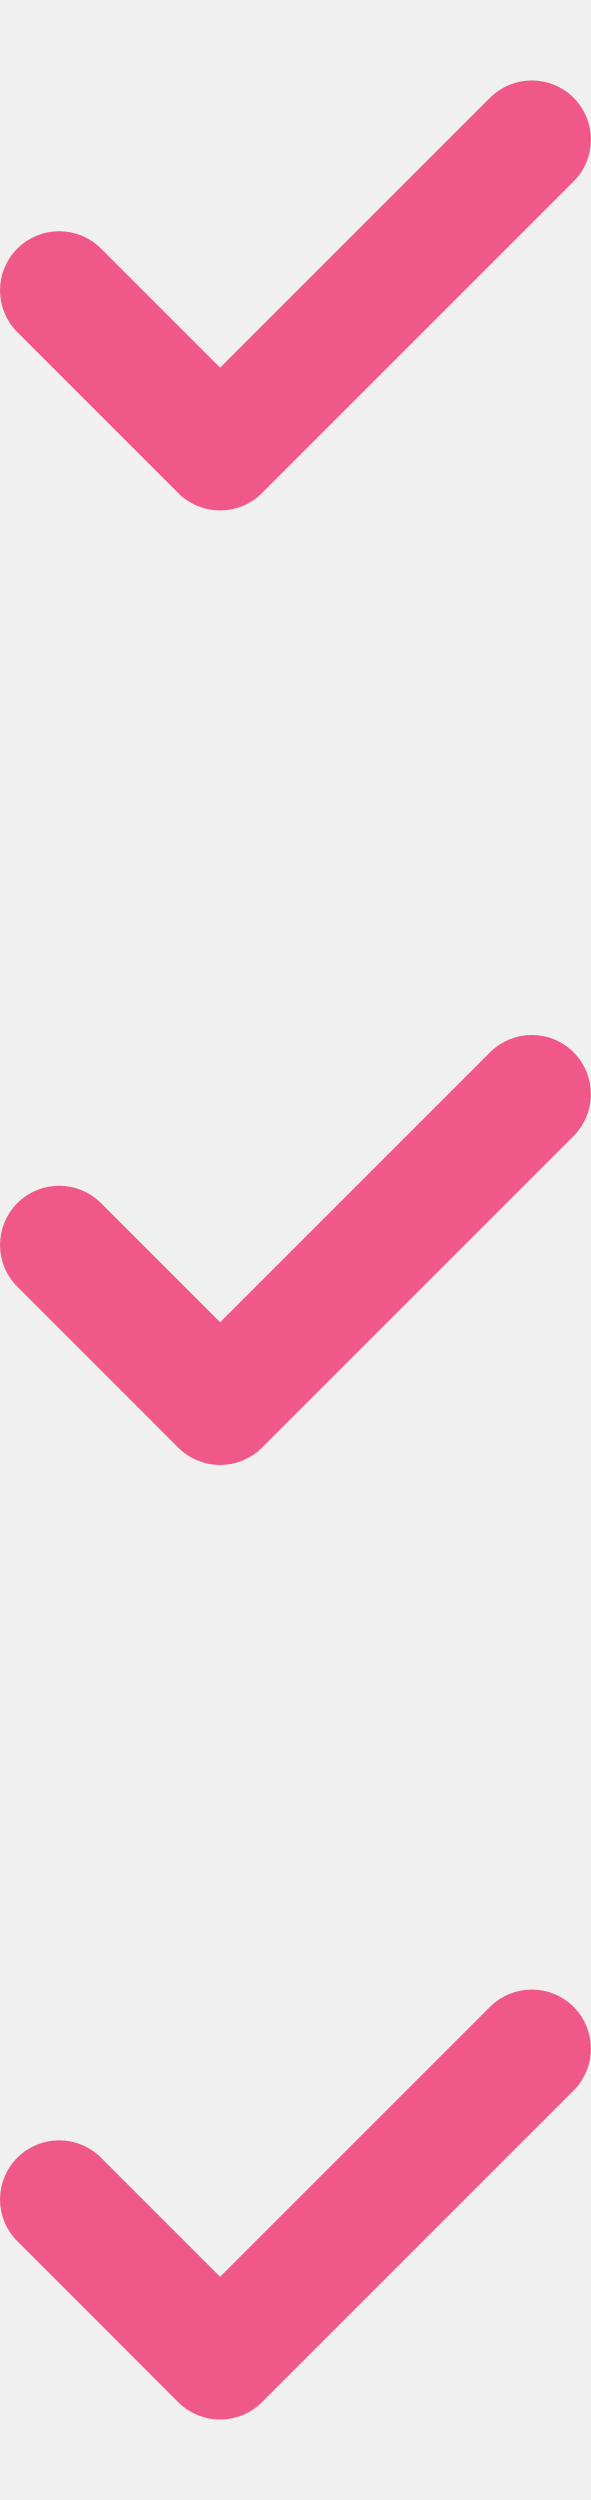
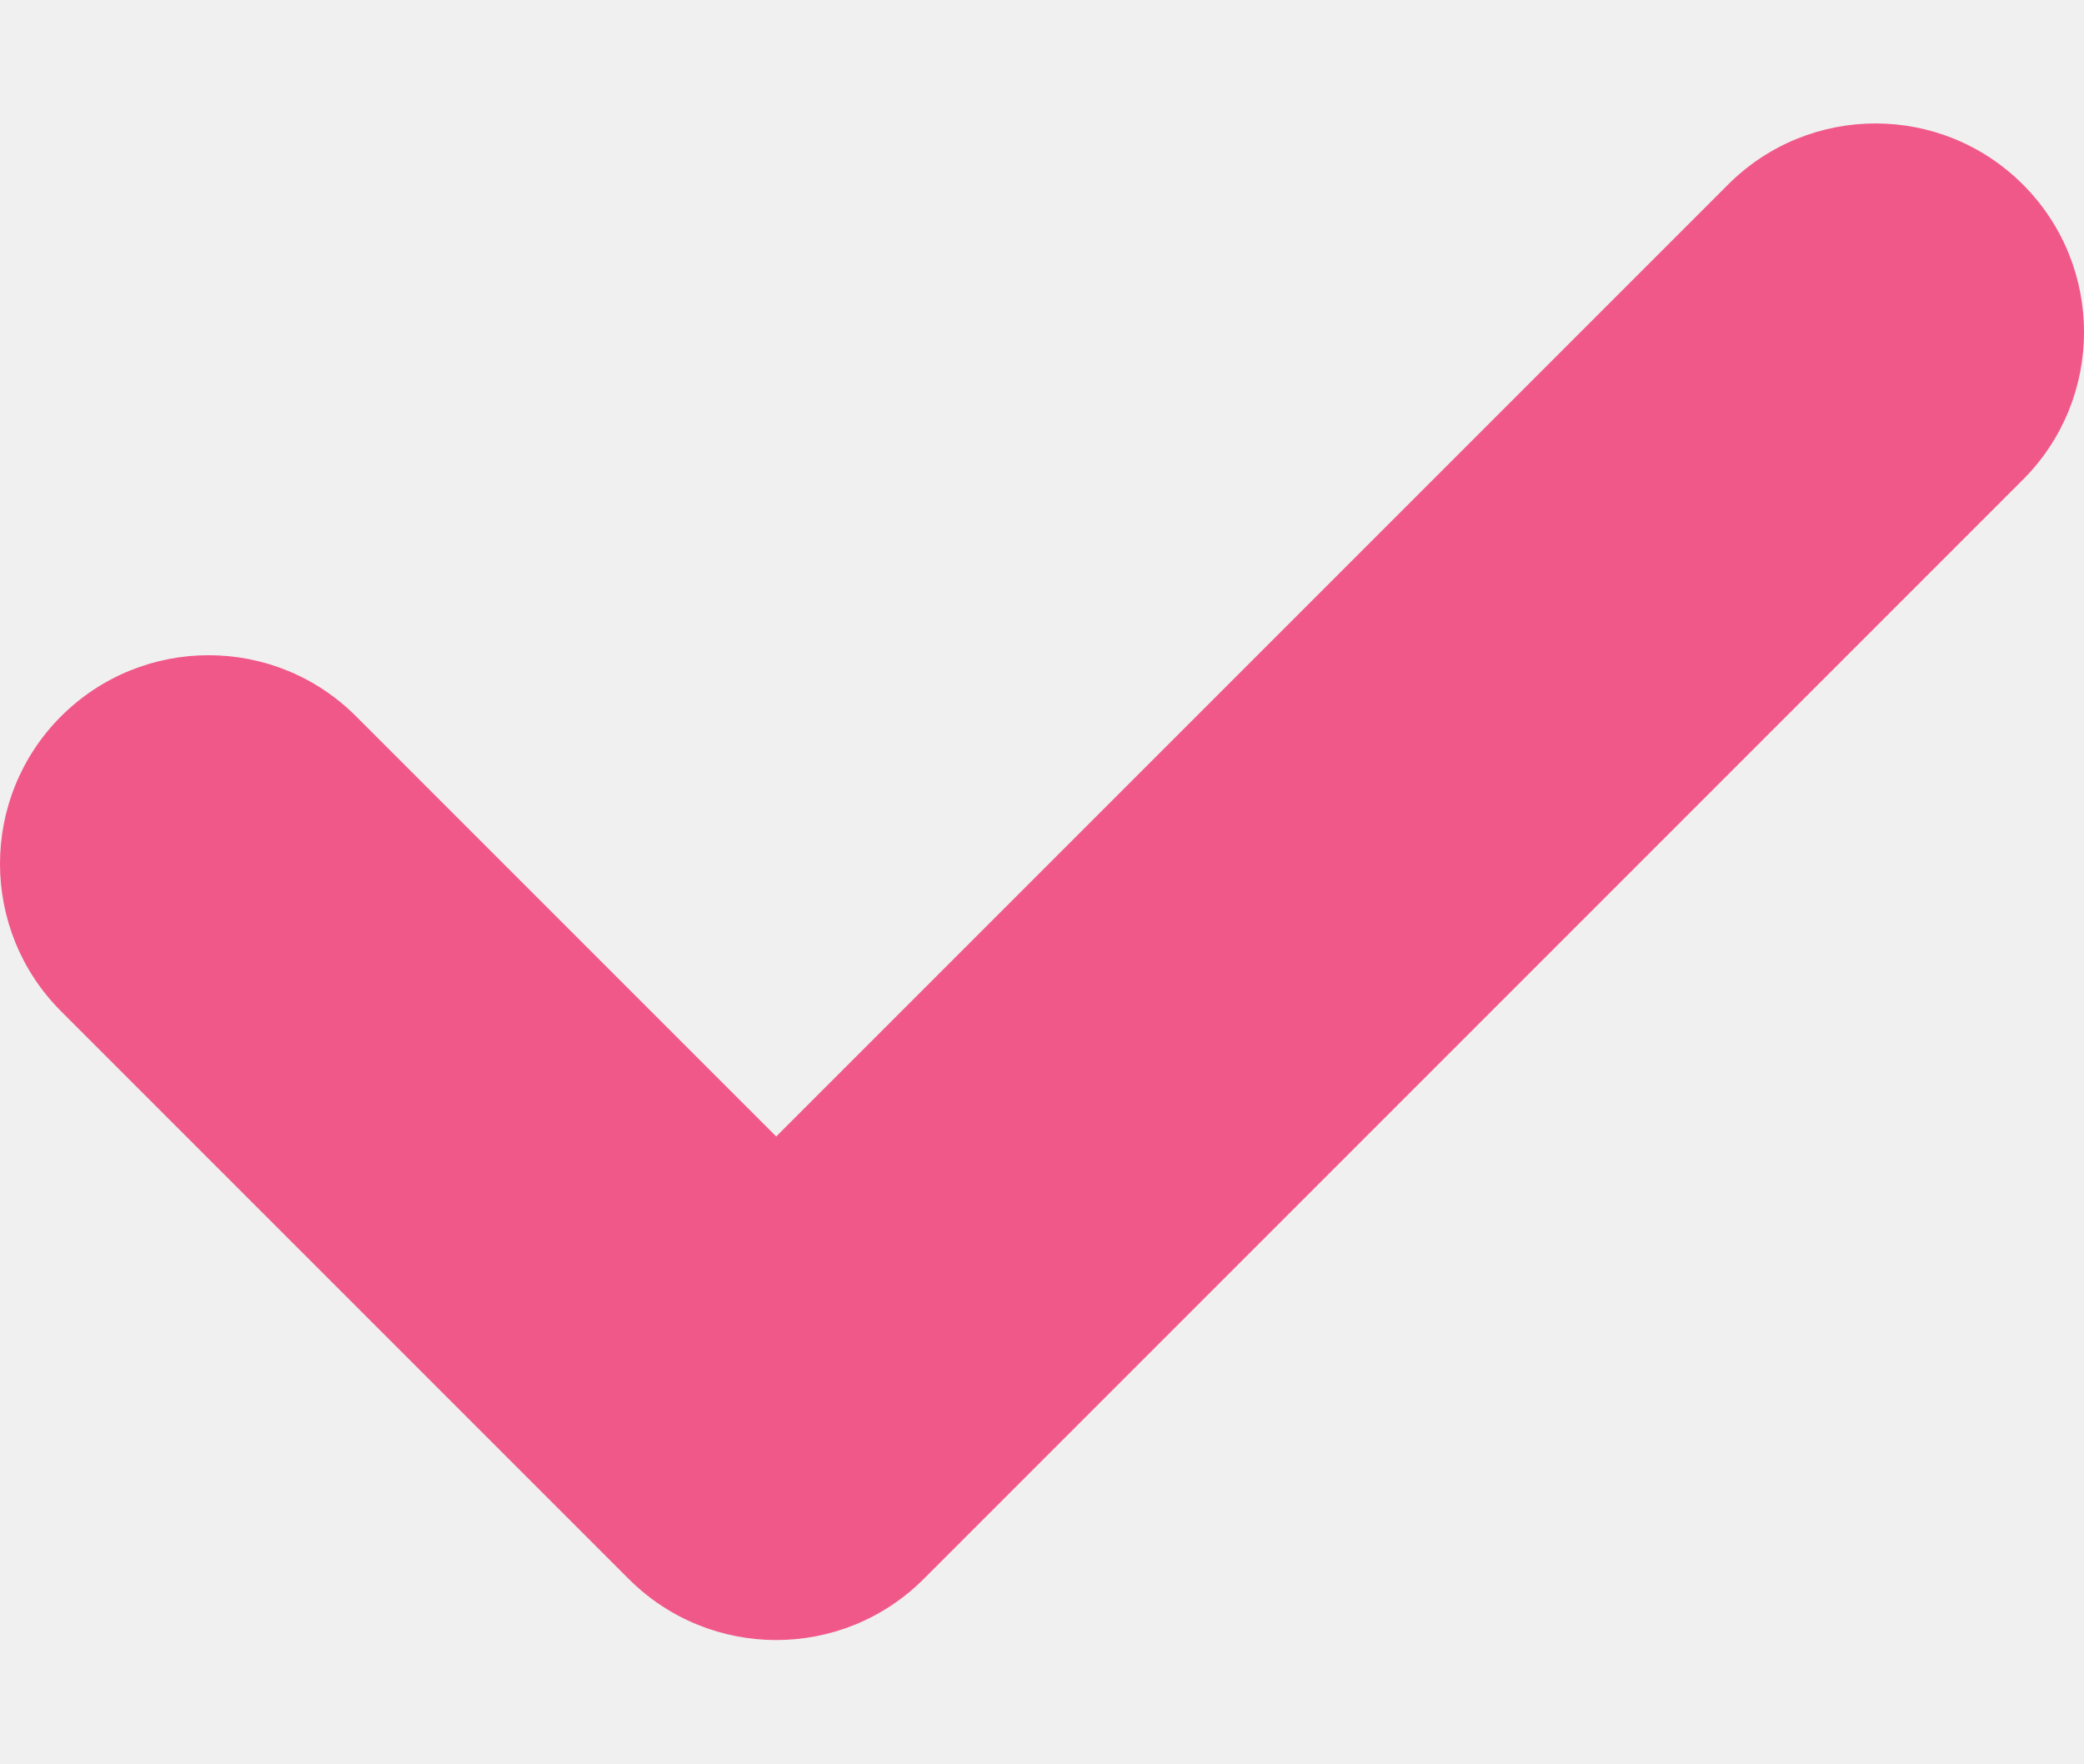
- <svg xmlns="http://www.w3.org/2000/svg" width="13" height="55" viewBox="0 0 13 55" fill="none">
-   <g clip-path="url(#clip0_508_144)">
-     <path d="M12.62 3.991L5.762 10.849C5.254 11.357 4.43 11.357 3.922 10.849L0.382 7.308C-0.127 6.8 -0.127 5.976 0.382 5.468C0.89 4.96 1.713 4.96 2.221 5.468L4.842 8.089L10.78 2.151C11.288 1.643 12.112 1.643 12.62 2.151C13.127 2.659 13.127 3.483 12.62 3.991Z" fill="#F1588A" />
-   </g>
-   <g clip-path="url(#clip1_508_144)">
-     <path d="M12.62 45.991L5.762 52.849C5.254 53.357 4.43 53.357 3.922 52.849L0.382 49.308C-0.127 48.8 -0.127 47.977 0.382 47.468C0.89 46.96 1.713 46.96 2.221 47.468L4.842 50.089L10.78 44.151C11.288 43.643 12.112 43.644 12.62 44.151C13.127 44.659 13.127 45.483 12.62 45.991Z" fill="#F1588A" />
-   </g>
-   <g clip-path="url(#clip2_508_144)">
-     <path d="M12.62 24.991L5.762 31.849C5.254 32.357 4.43 32.357 3.922 31.849L0.382 28.308C-0.127 27.8 -0.127 26.977 0.382 26.468C0.89 25.96 1.713 25.96 2.221 26.468L4.842 29.089L10.78 23.151C11.288 22.643 12.112 22.643 12.62 23.151C13.127 23.659 13.127 24.483 12.62 24.991Z" fill="#F1588A" />
-   </g>
-   <defs>
-     <clipPath id="clip0_508_144">
-       <rect width="13" height="13" fill="white" />
-     </clipPath>
-     <clipPath id="clip1_508_144">
-       <rect width="13" height="13" fill="white" transform="translate(0 42)" />
-     </clipPath>
-     <clipPath id="clip2_508_144">
-       <rect width="13" height="13" fill="white" transform="translate(0 21)" />
-     </clipPath>
-   </defs>
+ <svg xmlns="http://www.w3.org/2000/svg" width="13" height="11" viewBox="0 0 13 11" fill="none">
+   <path d="M12.62 2.991L5.762 9.849C5.254 10.357 4.43 10.357 3.922 9.849L0.381 6.308C-0.127 5.8 -0.127 4.976 0.381 4.468C0.89 3.96 1.713 3.96 2.221 4.468L4.842 7.089L10.78 1.151C11.288 0.643 12.111 0.643 12.619 1.151C13.127 1.659 13.127 2.483 12.62 2.991Z" fill="#F1588A" />
</svg>
